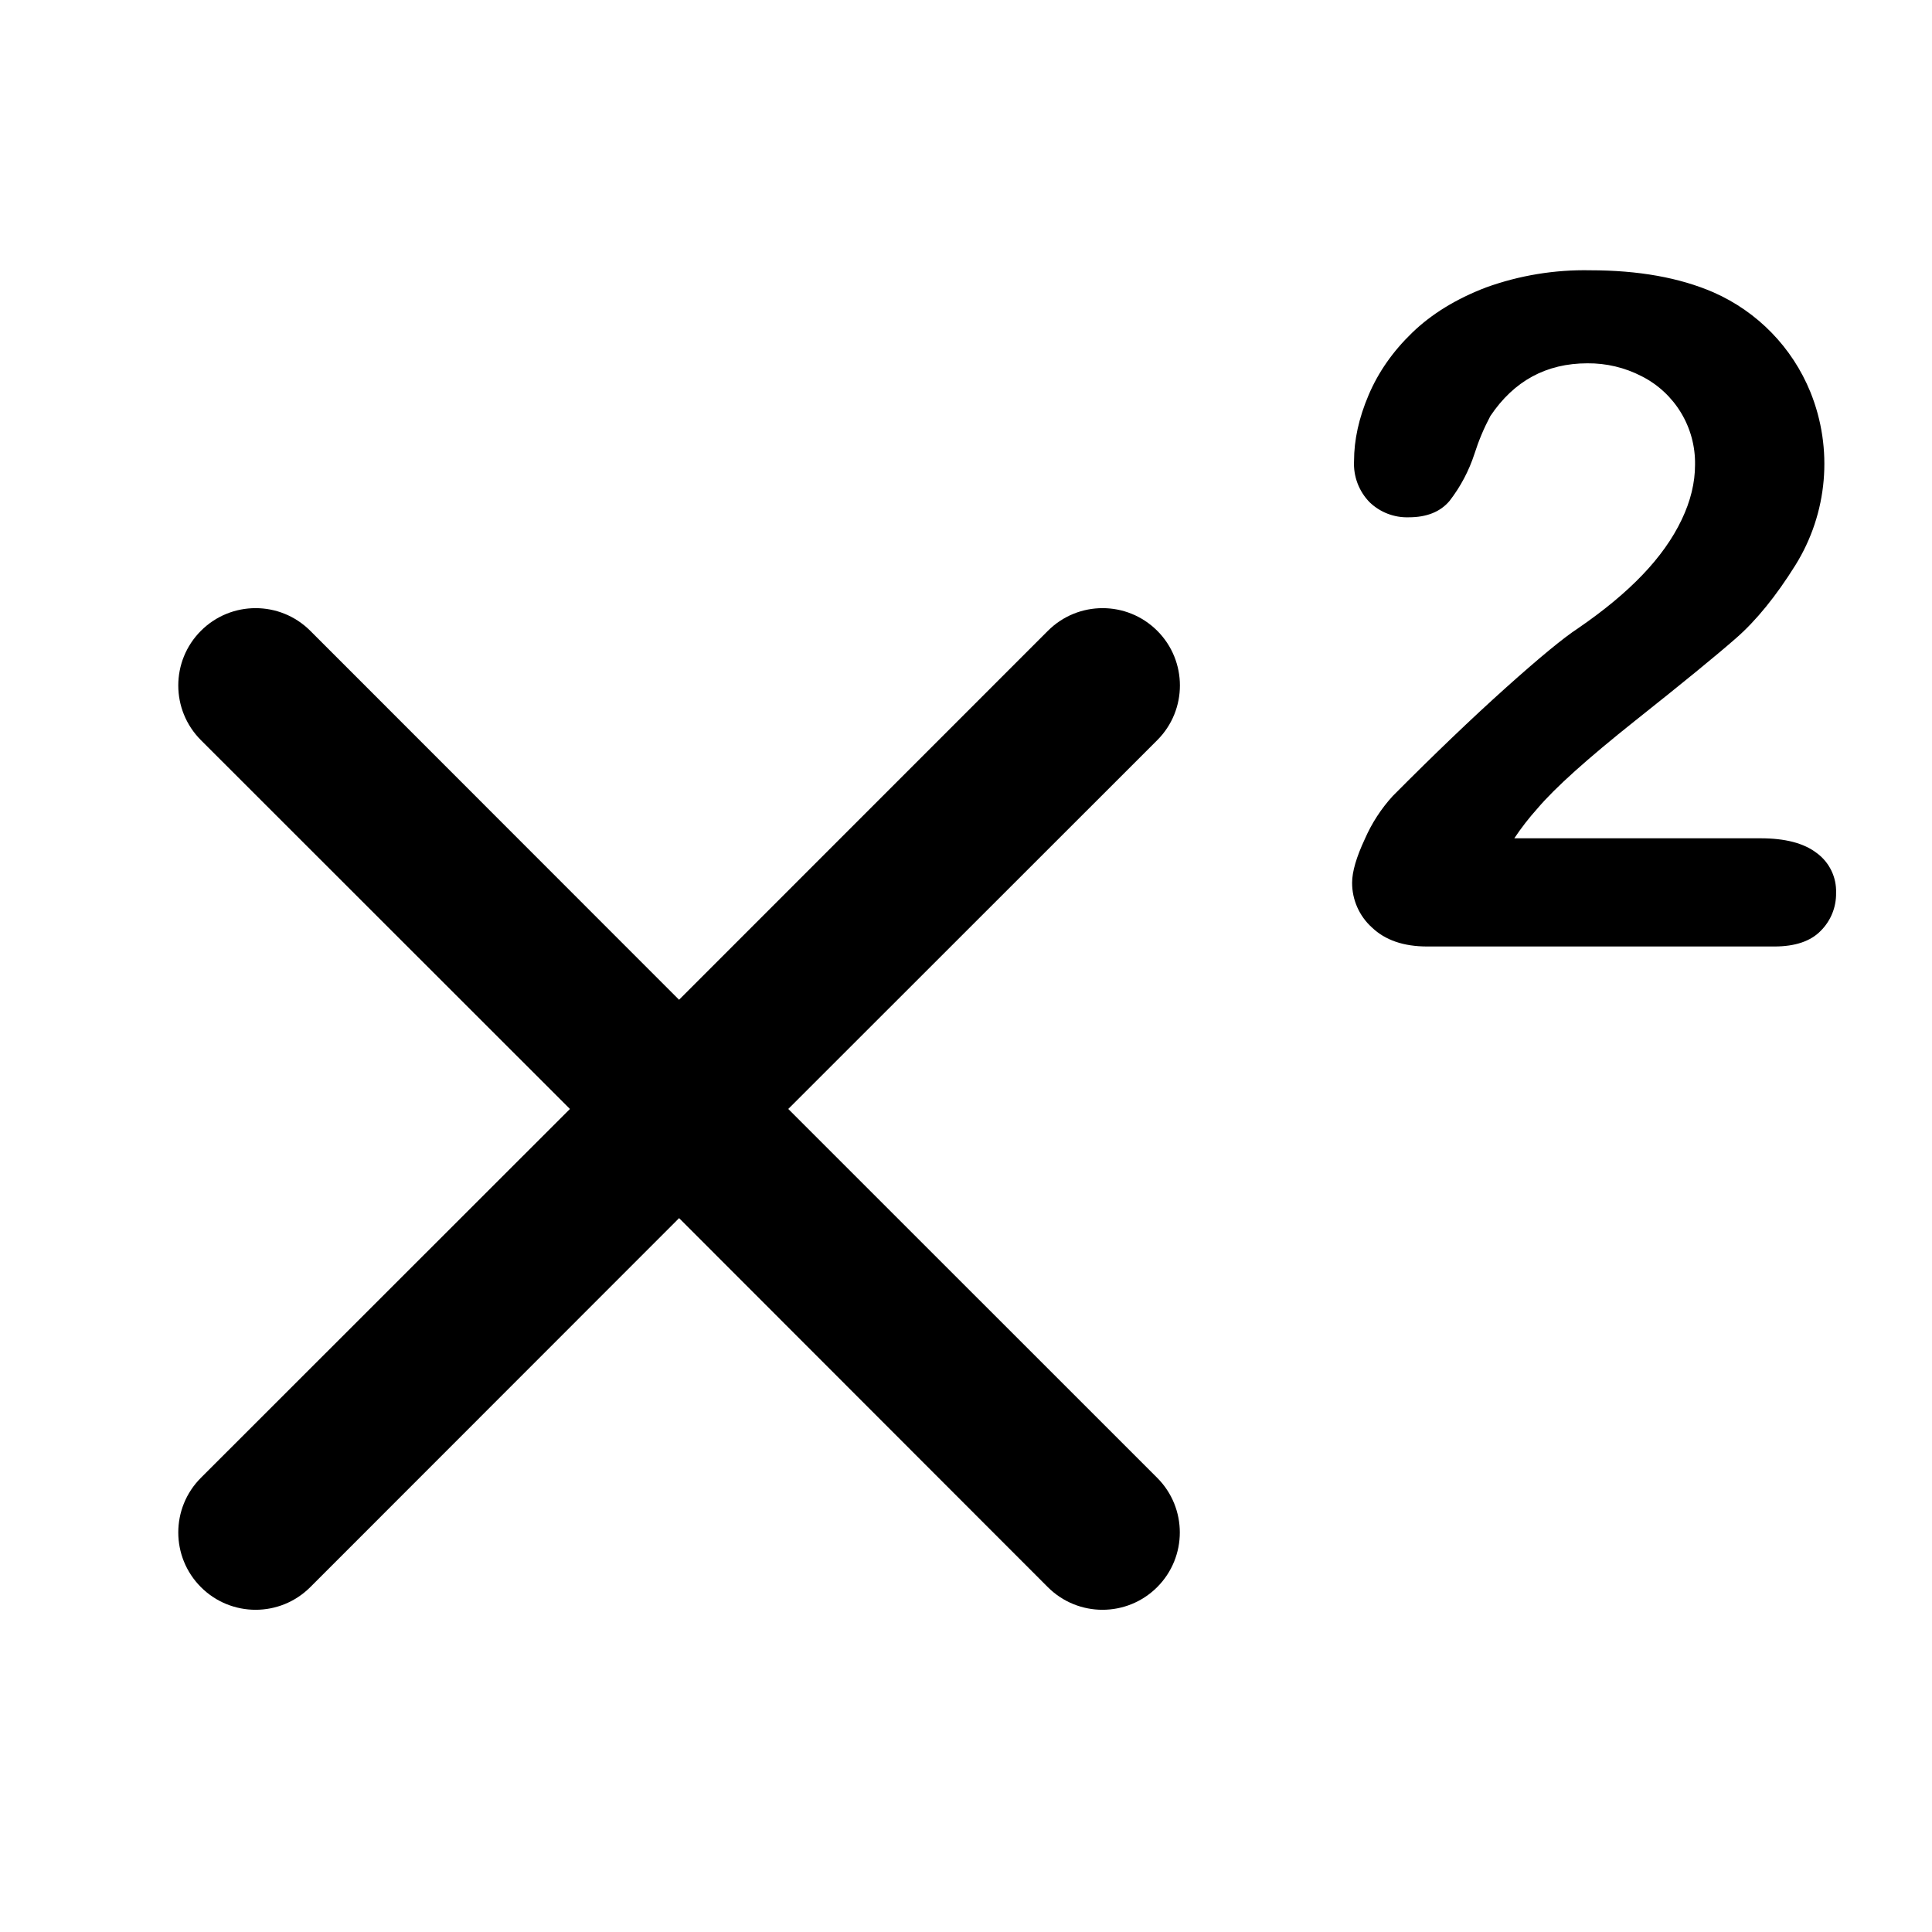
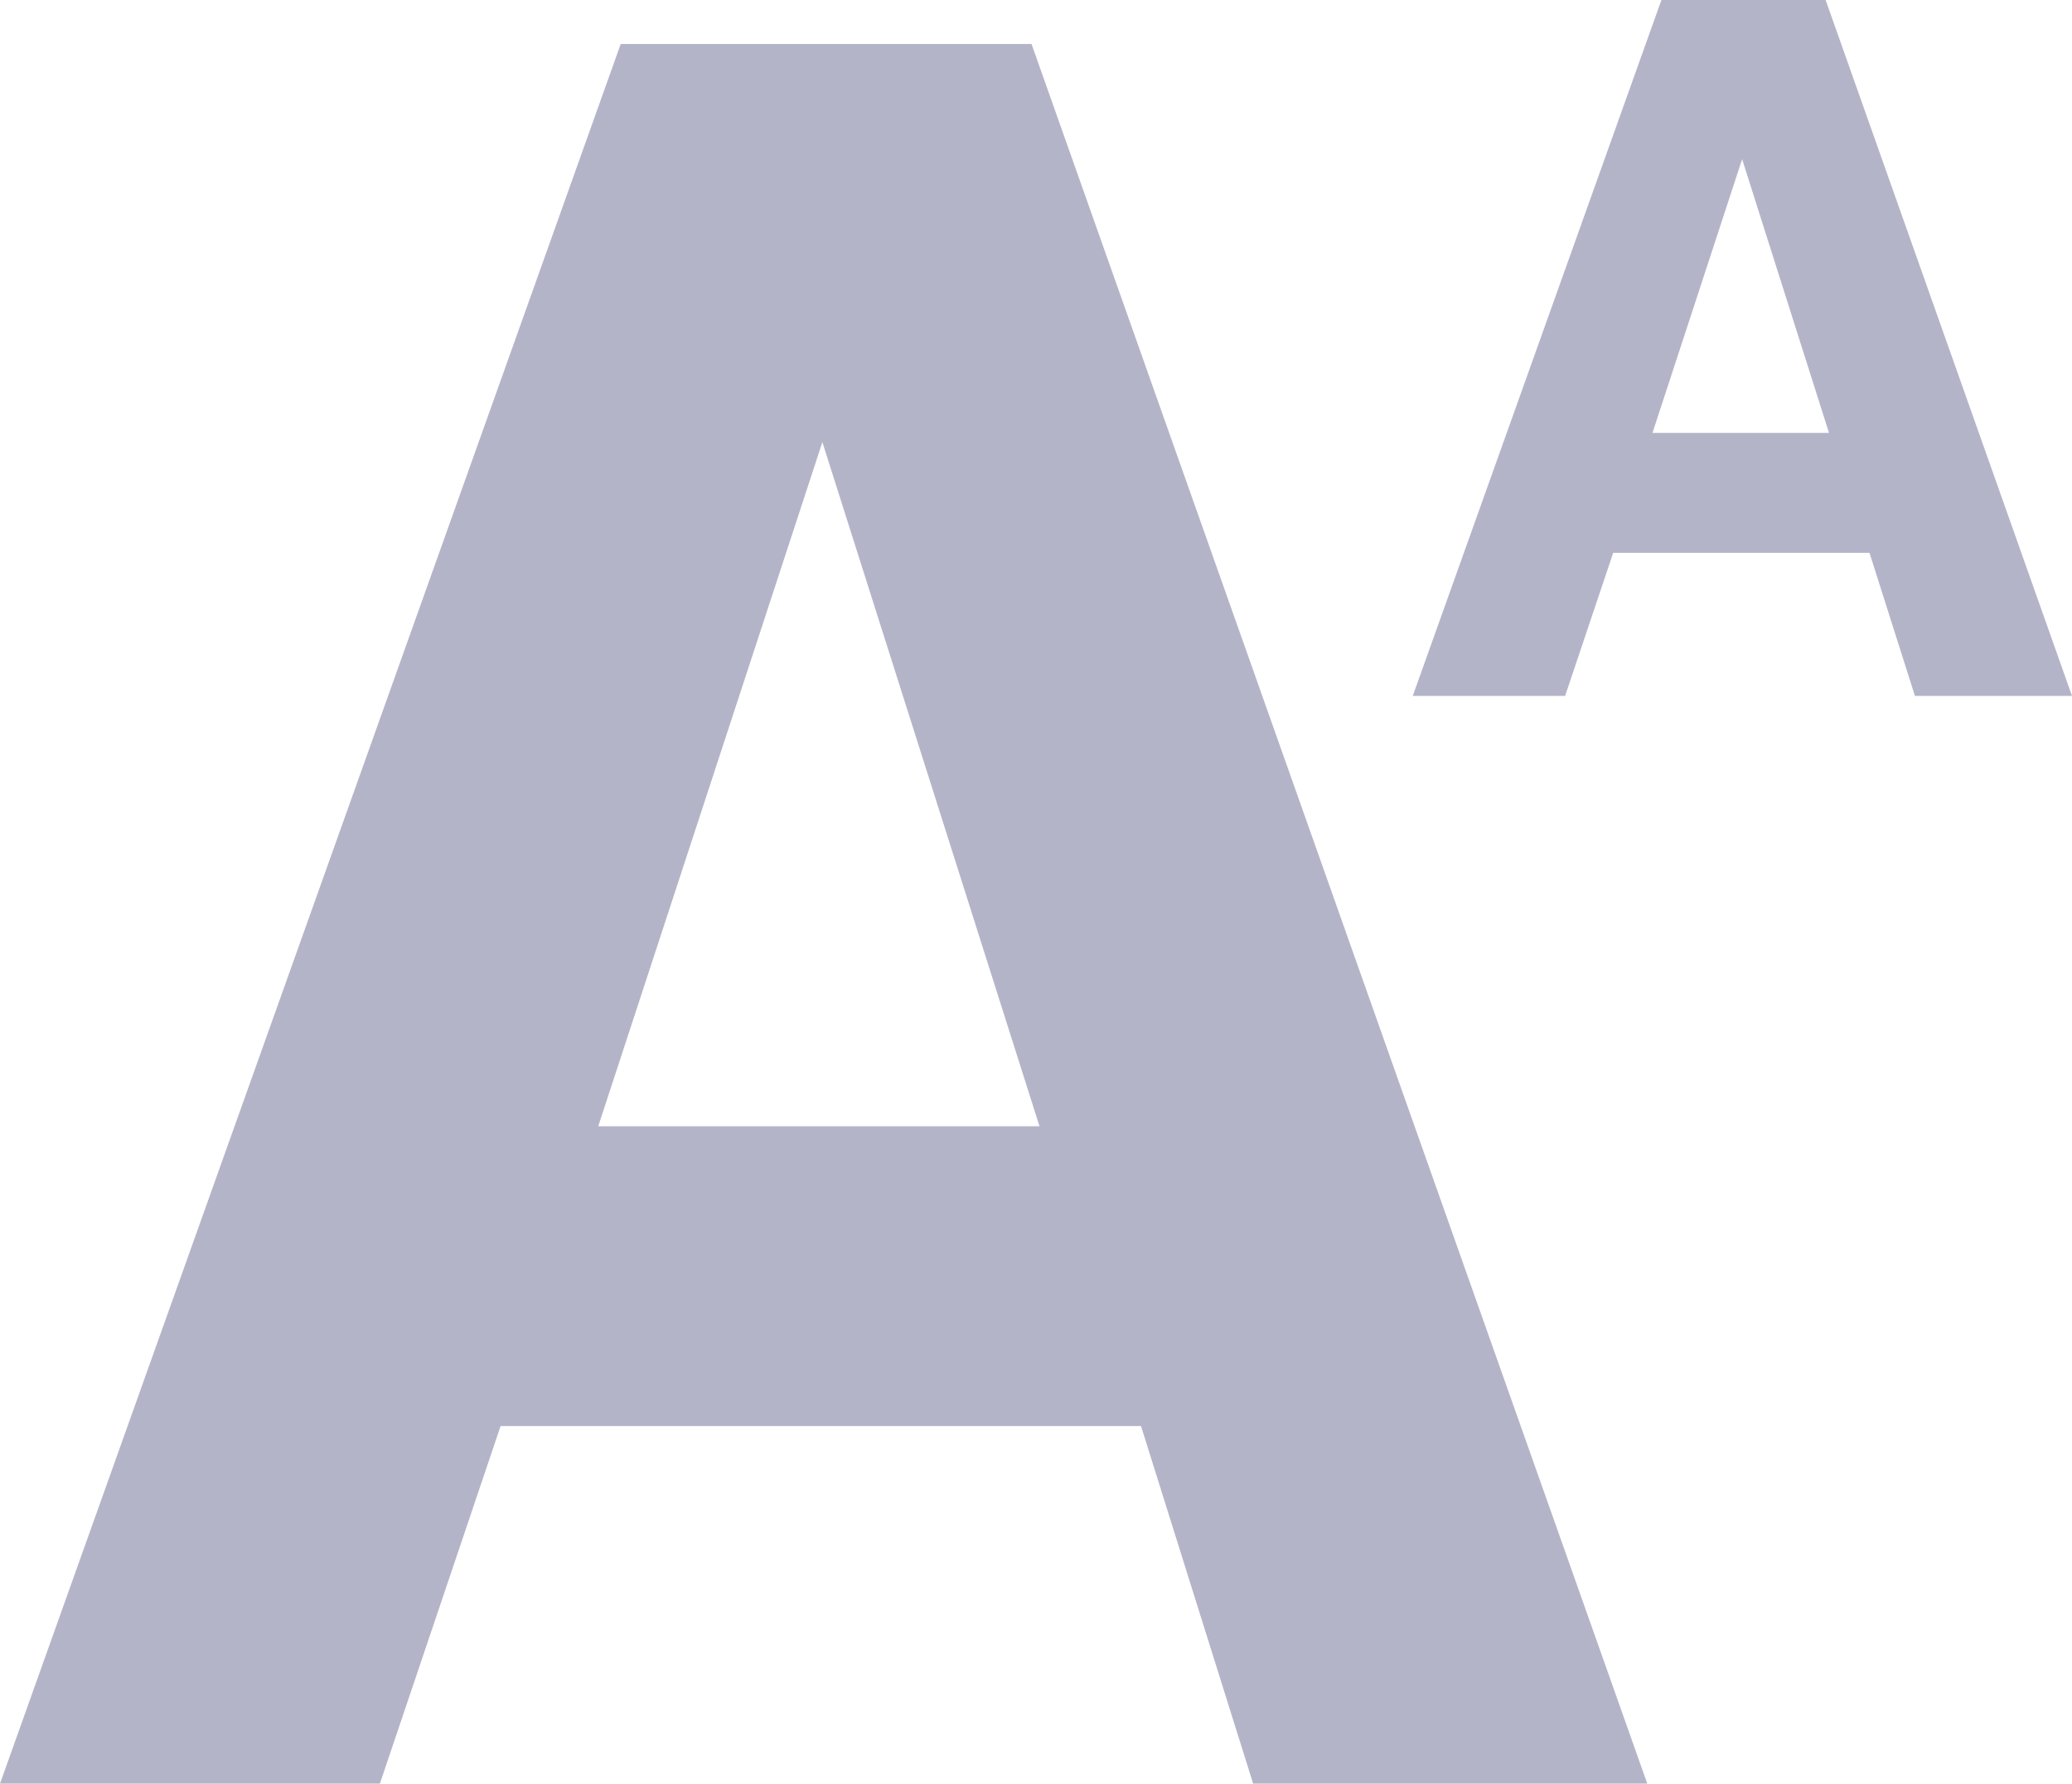
- <svg xmlns="http://www.w3.org/2000/svg" viewBox="0 0 20 20">
-   <path d="M15.677 8.678h2.549c.254 0 .447.05.58.152a.49.49 0 0 1 .201.413.54.54 0 0 1-.159.393c-.105.108-.266.162-.48.162h-3.594c-.245 0-.435-.066-.572-.197a.621.621 0 0 1-.205-.463c0-.114.044-.265.132-.453a1.62 1.62 0 0 1 .288-.444c.433-.436.824-.81 1.172-1.122.348-.312.597-.517.747-.615.267-.183.49-.368.667-.553.177-.185.312-.375.405-.57.093-.194.139-.384.139-.57a1.008 1.008 0 0 0-.554-.917 1.197 1.197 0 0 0-.56-.133c-.426 0-.761.182-1.005.546a2.332 2.332 0 0 0-.164.39 1.609 1.609 0 0 1-.258.488c-.096.114-.237.17-.423.17a.558.558 0 0 1-.405-.156.568.568 0 0 1-.161-.427c0-.218.05-.446.151-.683.101-.238.252-.453.452-.646s.454-.349.762-.467a2.998 2.998 0 0 1 1.081-.178c.498 0 .923.076 1.274.228a1.916 1.916 0 0 1 1.004 1.032 1.984 1.984 0 0 1-.156 1.794c-.2.32-.405.572-.613.754-.208.182-.558.468-1.048.857-.49.39-.826.691-1.008.906a2.703 2.703 0 0 0-.24.309zM7.03 10.349l3.818-3.819a.8.8 0 1 1 1.132 1.132L8.16 11.48l3.819 3.818a.8.8 0 1 1-1.132 1.132L7.03 12.61l-3.818 3.82a.8.8 0 1 1-1.132-1.132L5.9 11.48 2.08 7.662A.8.8 0 1 1 3.212 6.53l3.818 3.82z" />
+ <svg xmlns="http://www.w3.org/2000/svg" id="Group_12626" data-name="Group 12626" width="17.148" height="14.758" viewBox="0 0 17.148 14.758">
+   <path id="Path_17209" data-name="Path 17209" d="M5.459-5.439H9.111L7.314-11.1Zm.186-8.955h3.4L14.141,0H10.879L9.951-2.959h-5.3L3.652,0H.508Z" transform="translate(-0.508 14.758)" fill="#b4b4c9" />
+   <path id="Path_17210" data-name="Path 17210" d="M2.184-2.176H3.645L2.926-4.441Zm.074-3.582H3.617L5.656,0h-1.3L3.98-1.184H1.859L1.461,0H.2Z" transform="translate(11.492 5.758)" fill="#b4b4c9" />
</svg>
